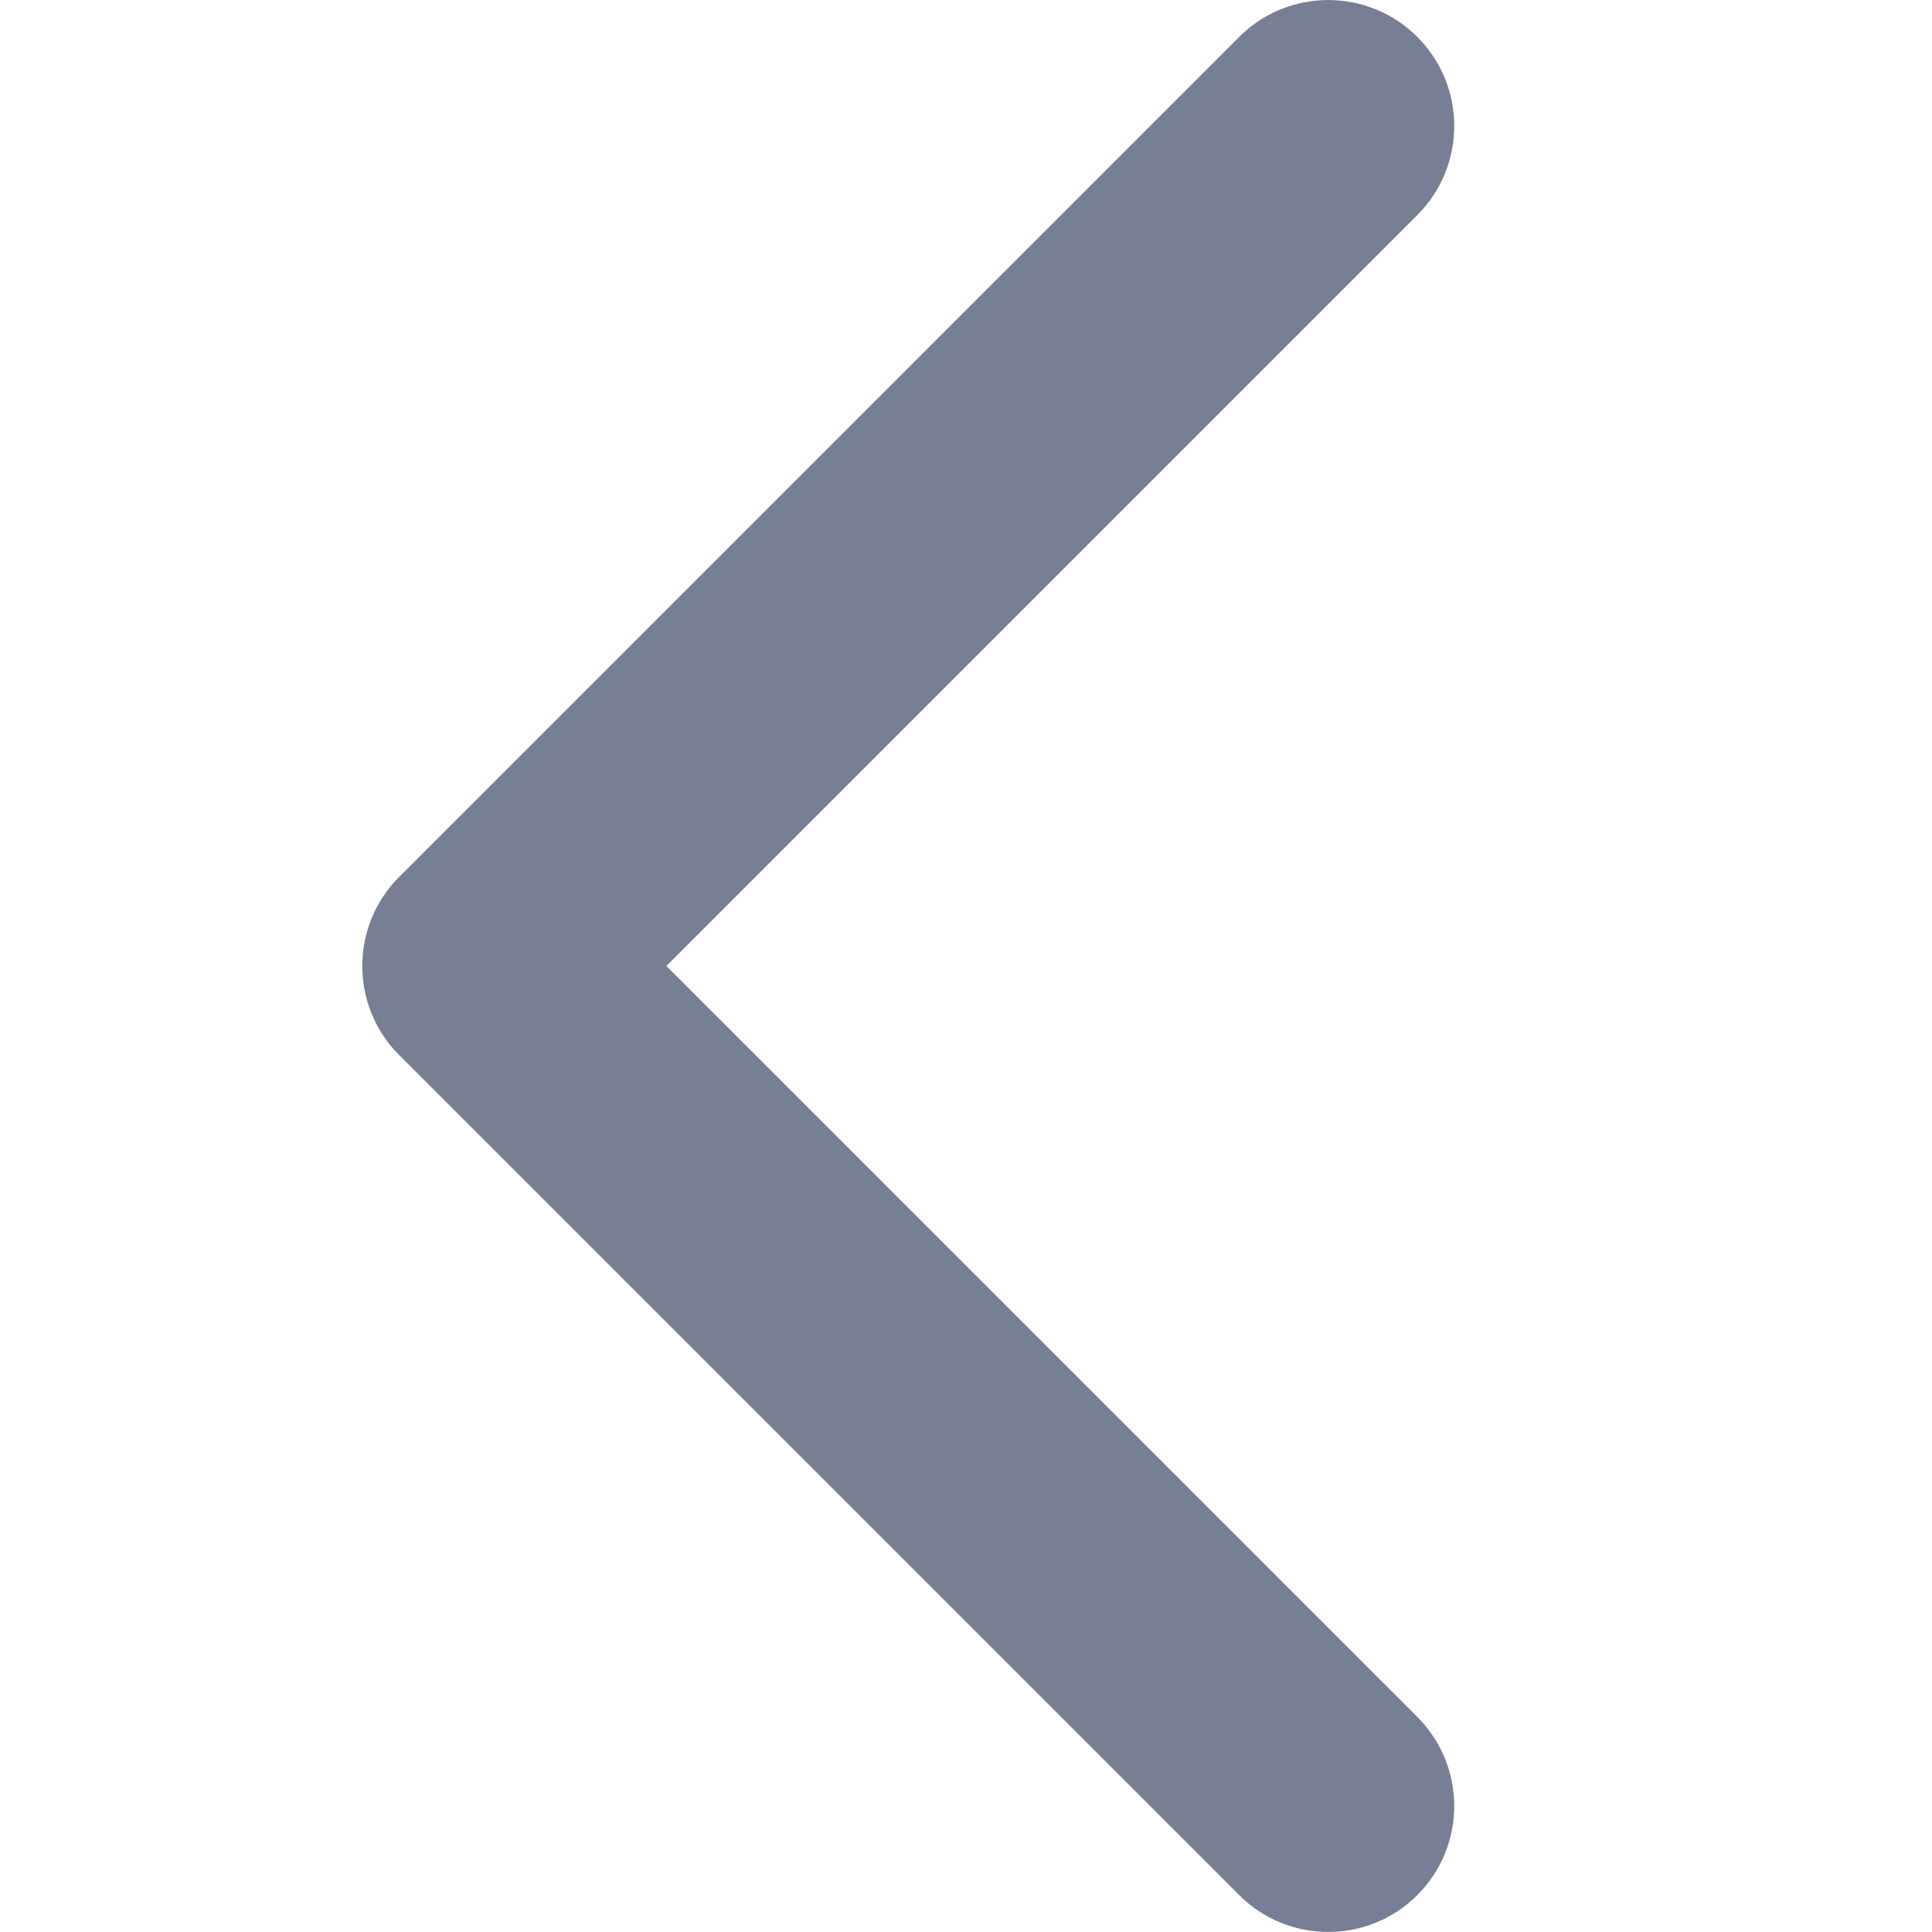
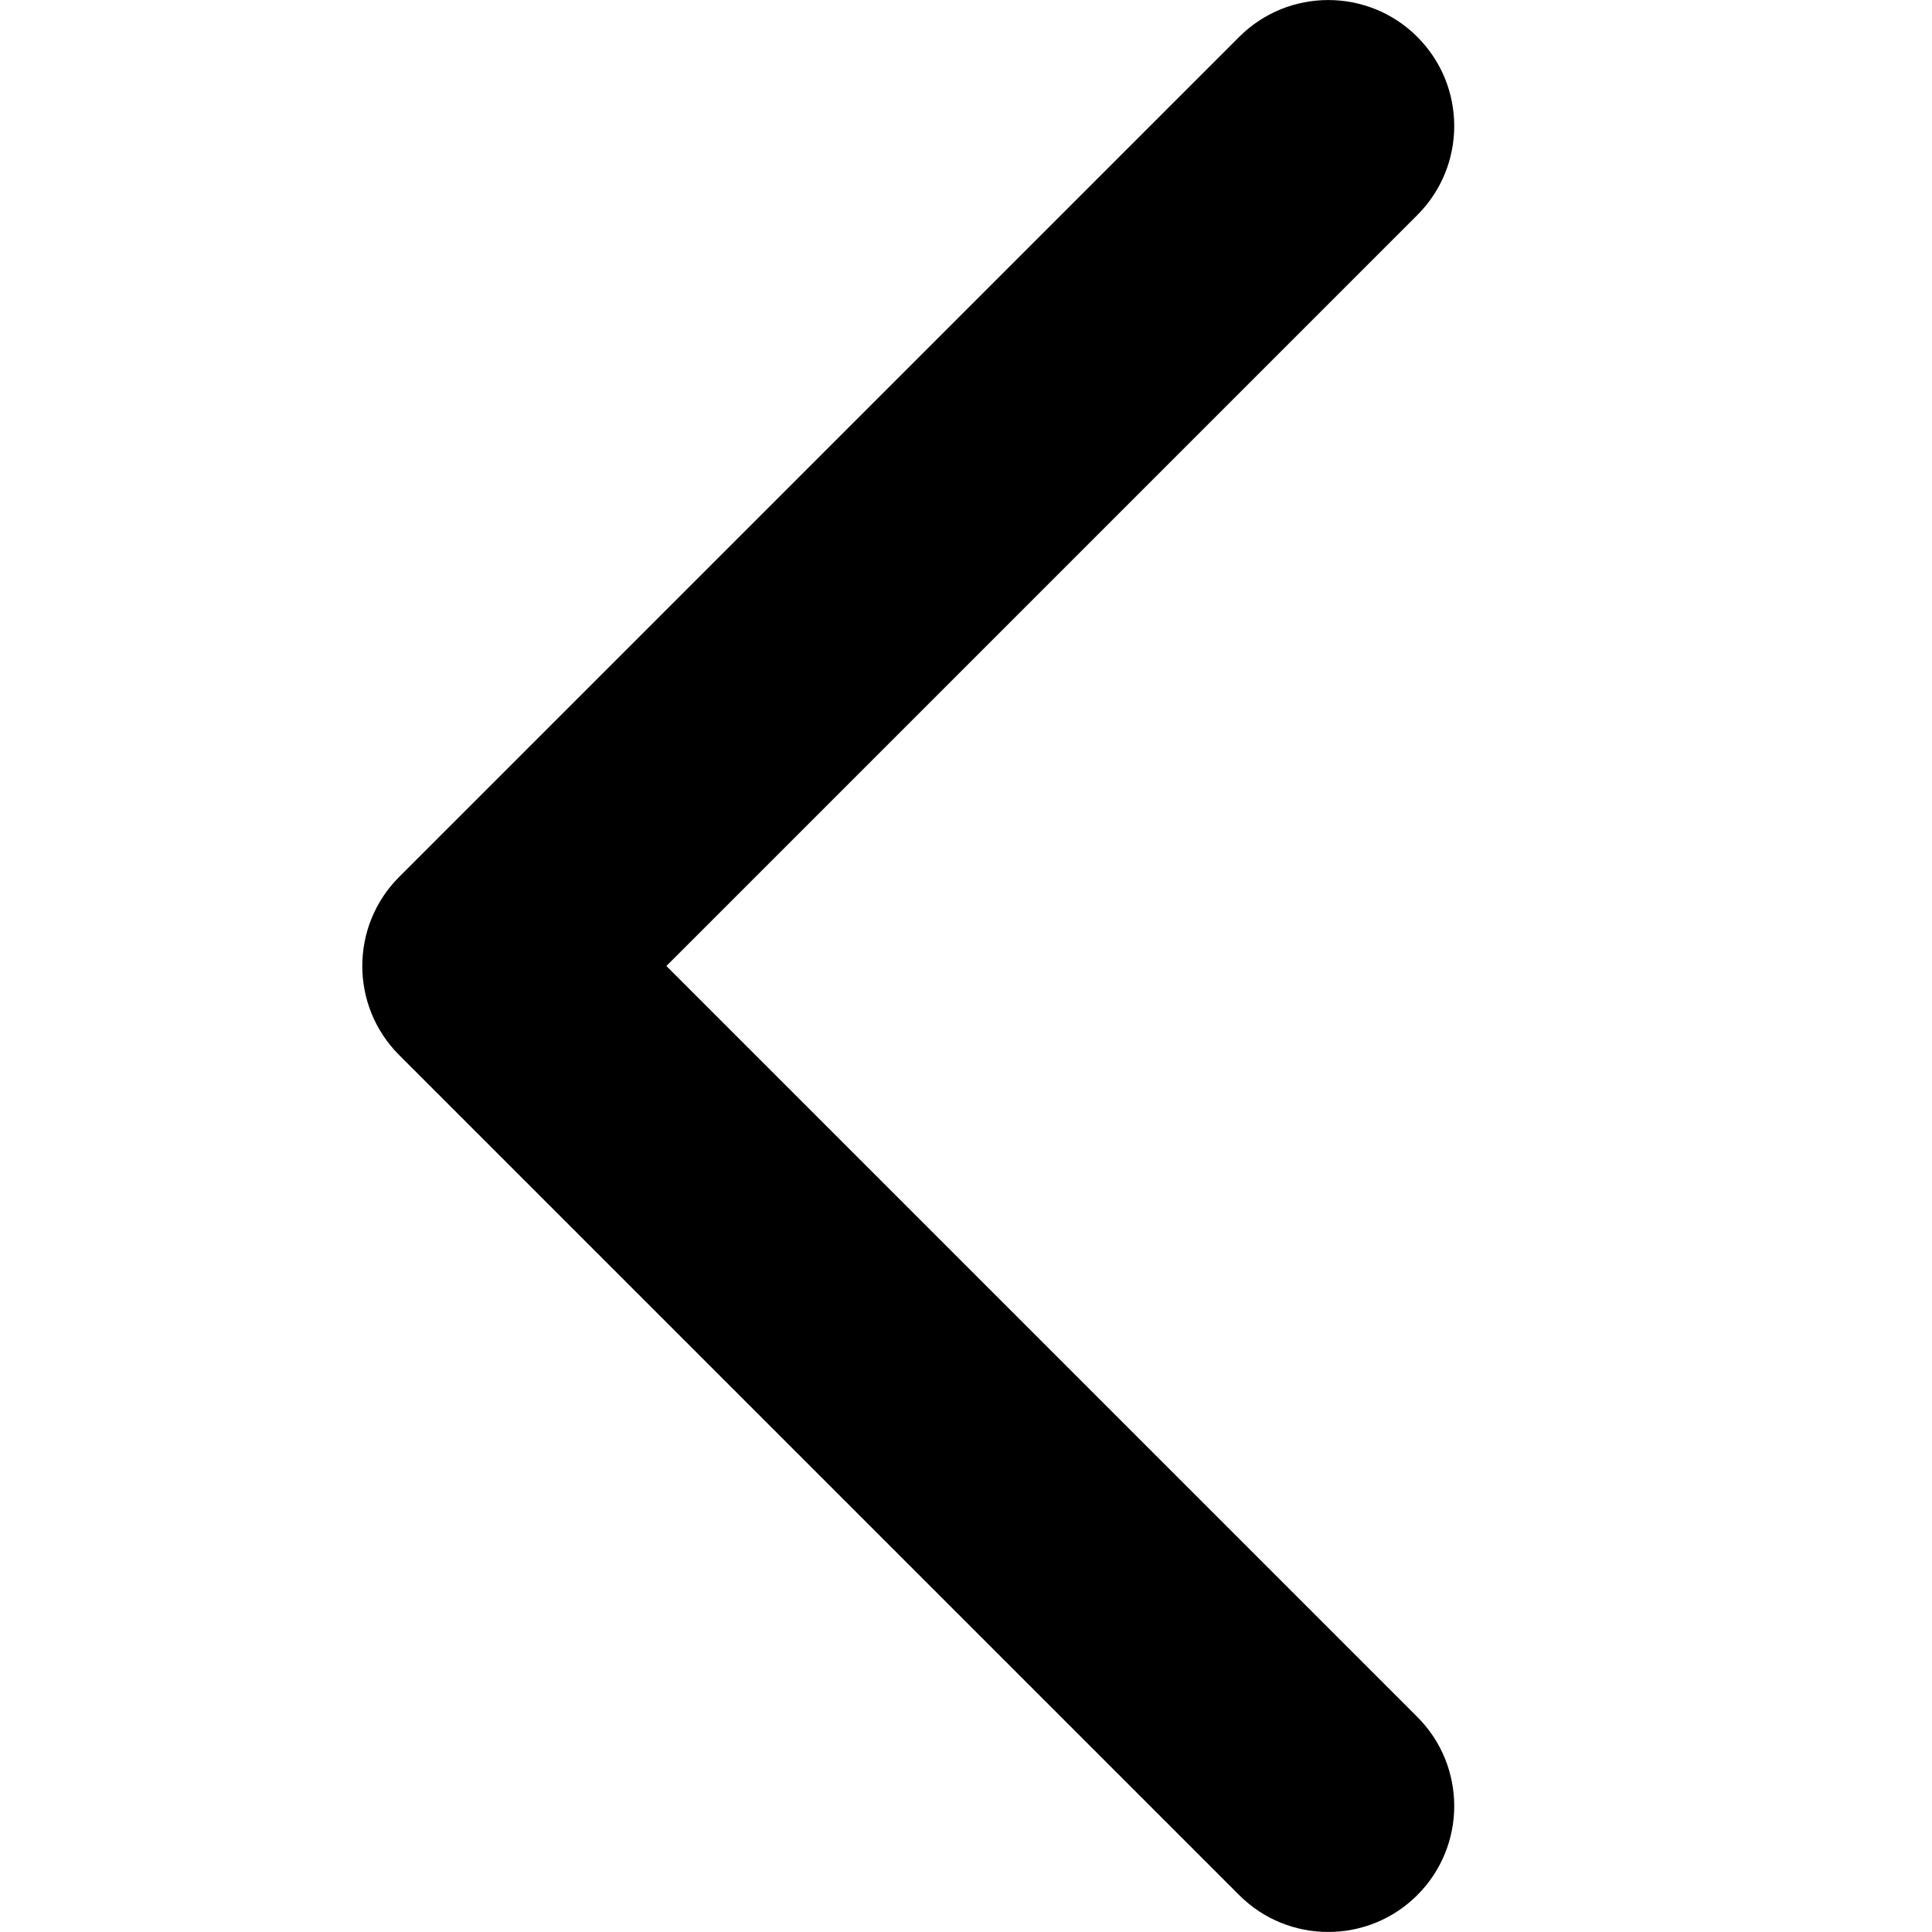
<svg xmlns="http://www.w3.org/2000/svg" width="12" height="12" viewBox="0 0 12 12" fill="none">
-   <path fill-rule="evenodd" clip-rule="evenodd" d="M8.803 0.229C9.109 0.535 9.109 1.03 8.803 1.336L4.139 6L8.803 10.664C9.109 10.97 9.109 11.465 8.803 11.771C8.498 12.076 8.002 12.076 7.697 11.771L2.479 6.553C2.174 6.248 2.174 5.752 2.479 5.447L7.697 0.229C8.002 -0.076 8.498 -0.076 8.803 0.229Z" fill="#787E94" />
+   <path fill-rule="evenodd" clip-rule="evenodd" d="M8.803 0.229C9.109 0.535 9.109 1.03 8.803 1.336L4.139 6L8.803 10.664C9.109 10.97 9.109 11.465 8.803 11.771C8.498 12.076 8.002 12.076 7.697 11.771L2.479 6.553C2.174 6.248 2.174 5.752 2.479 5.447L7.697 0.229C8.002 -0.076 8.498 -0.076 8.803 0.229Z" fill="currentColor" />
</svg>
